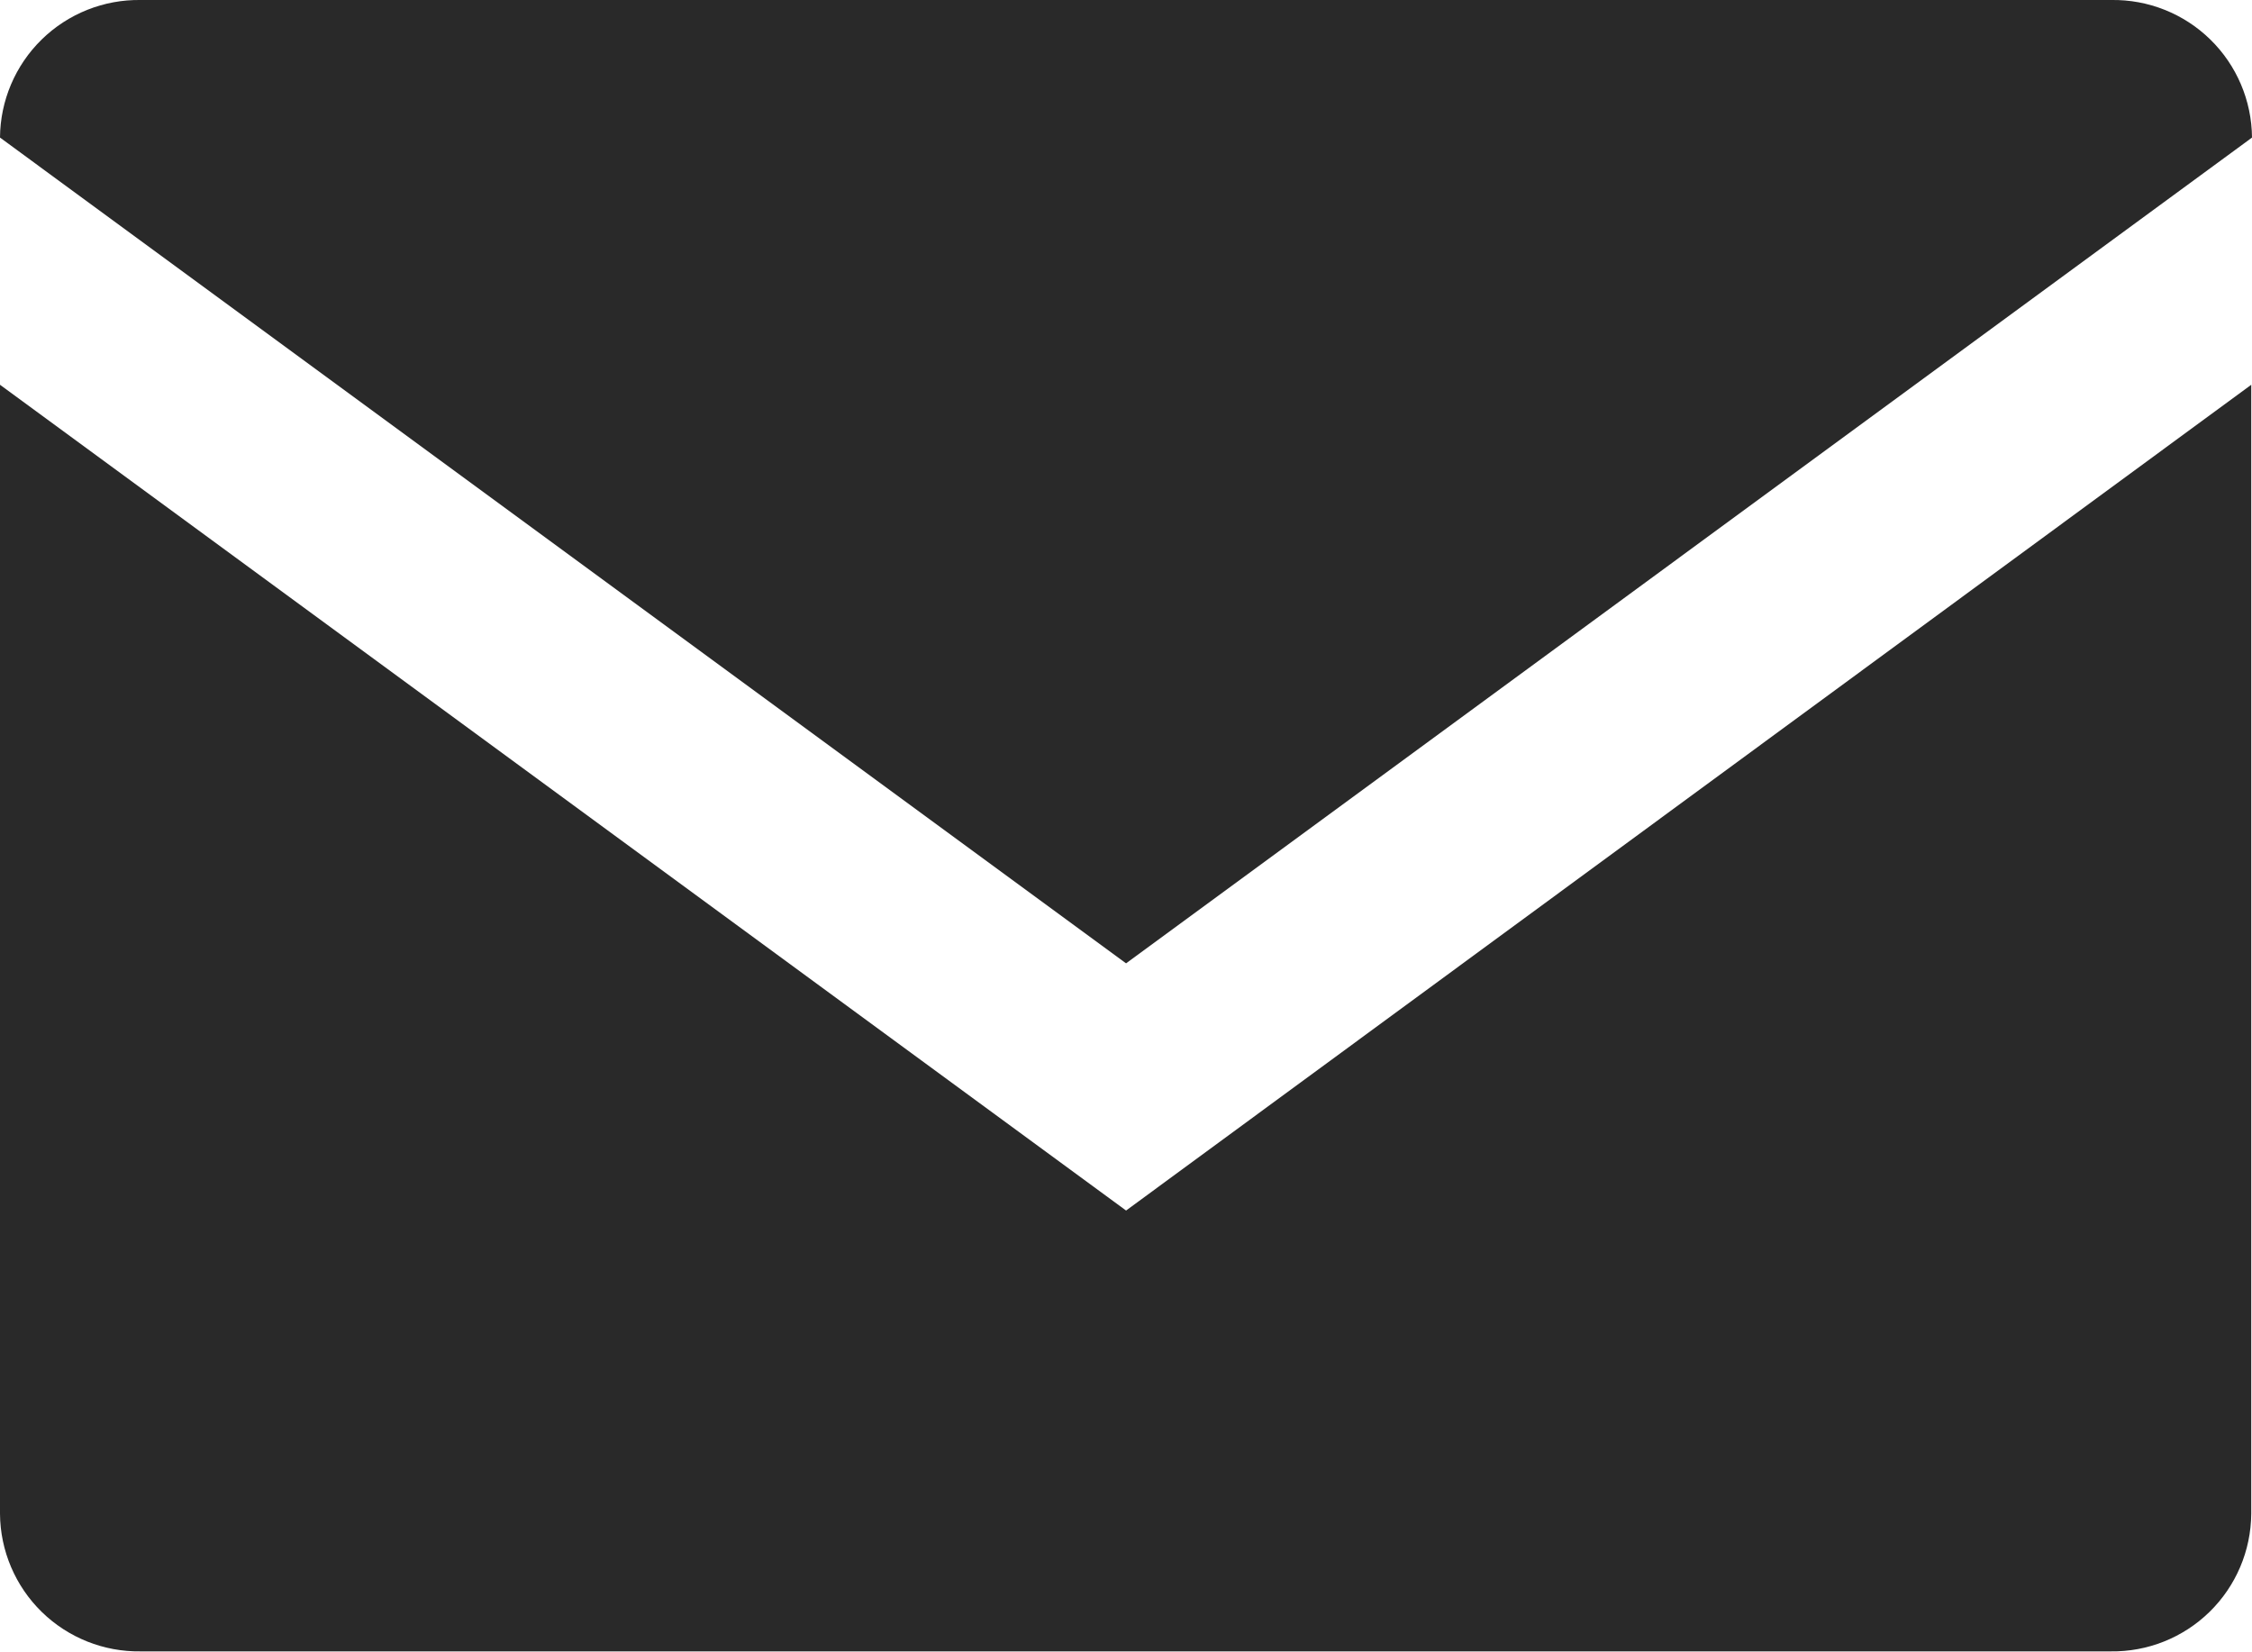
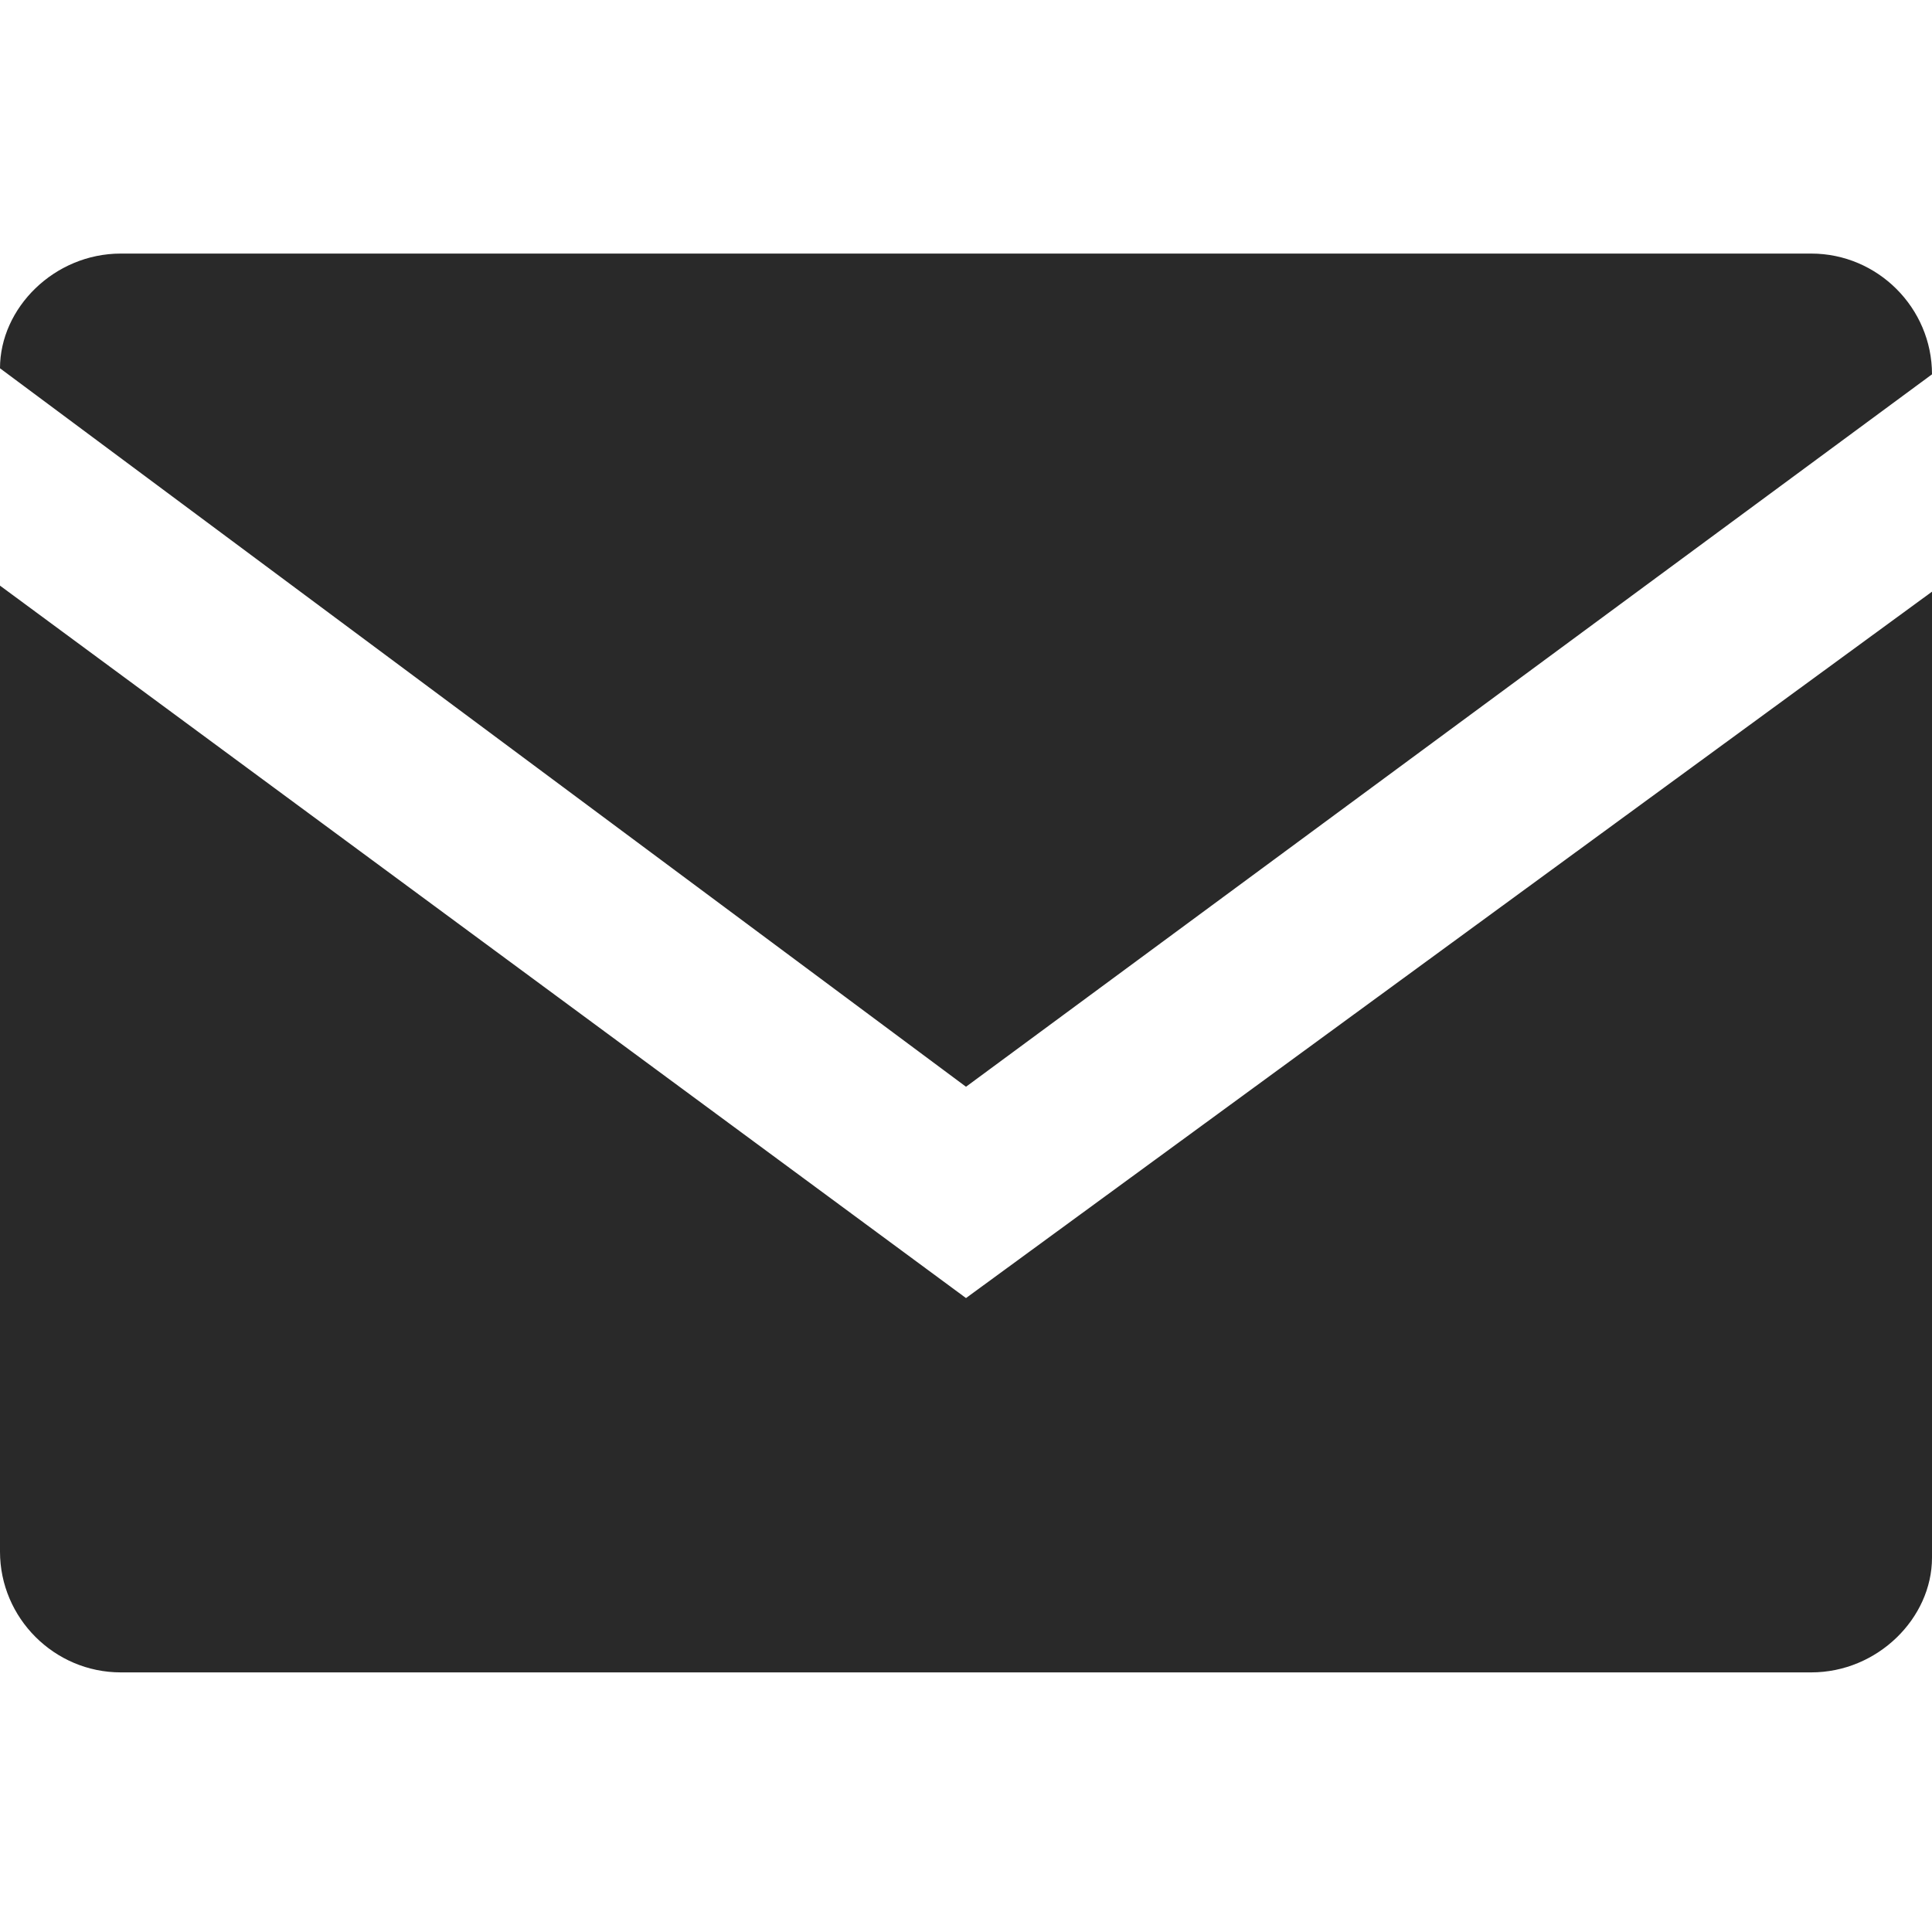
- <svg xmlns="http://www.w3.org/2000/svg" id="Arrow" viewBox="0 0 149.77 109.83">
-   <defs>
-     <style>.cls-1{fill:#292929;}</style>
-   </defs>
+ <svg xmlns="http://www.w3.org/2000/svg" version="1.1" id="Arrow" x="0px" y="0px" viewBox="0 0 32 32" style="enable-background:new 0 0 32 32;" xml:space="preserve">
+   <style type="text/css">
+ 	.st0{fill:#292929;}
+ </style>
  <g id="Mail">
-     <path class="cls-1" d="M74.89,64.07,149.77,9.15A9.22,9.22,0,0,0,140.41,0H9.36A9.22,9.22,0,0,0,0,9.15Zm0,16.44L0,25.59v75.09a9.22,9.22,0,0,0,9.36,9.15h131a9.22,9.22,0,0,0,9.36-9.15V25.59Z" />
+     <path class="st0" d="M16,18L32,6.2c0-1.1-0.9-2-2-2c0,0,0,0,0,0H2c-1.1,0-2,0.9-2,1.9c0,0,0,0,0,0L16,18z M16,21.5L0,9.7v16   c0,1.1,0.9,2,2,2c0,0,0,0,0,0h28c1.1,0,2-0.9,2-1.9c0,0,0,0,0,0v-16L16,21.5z" />
  </g>
</svg>
